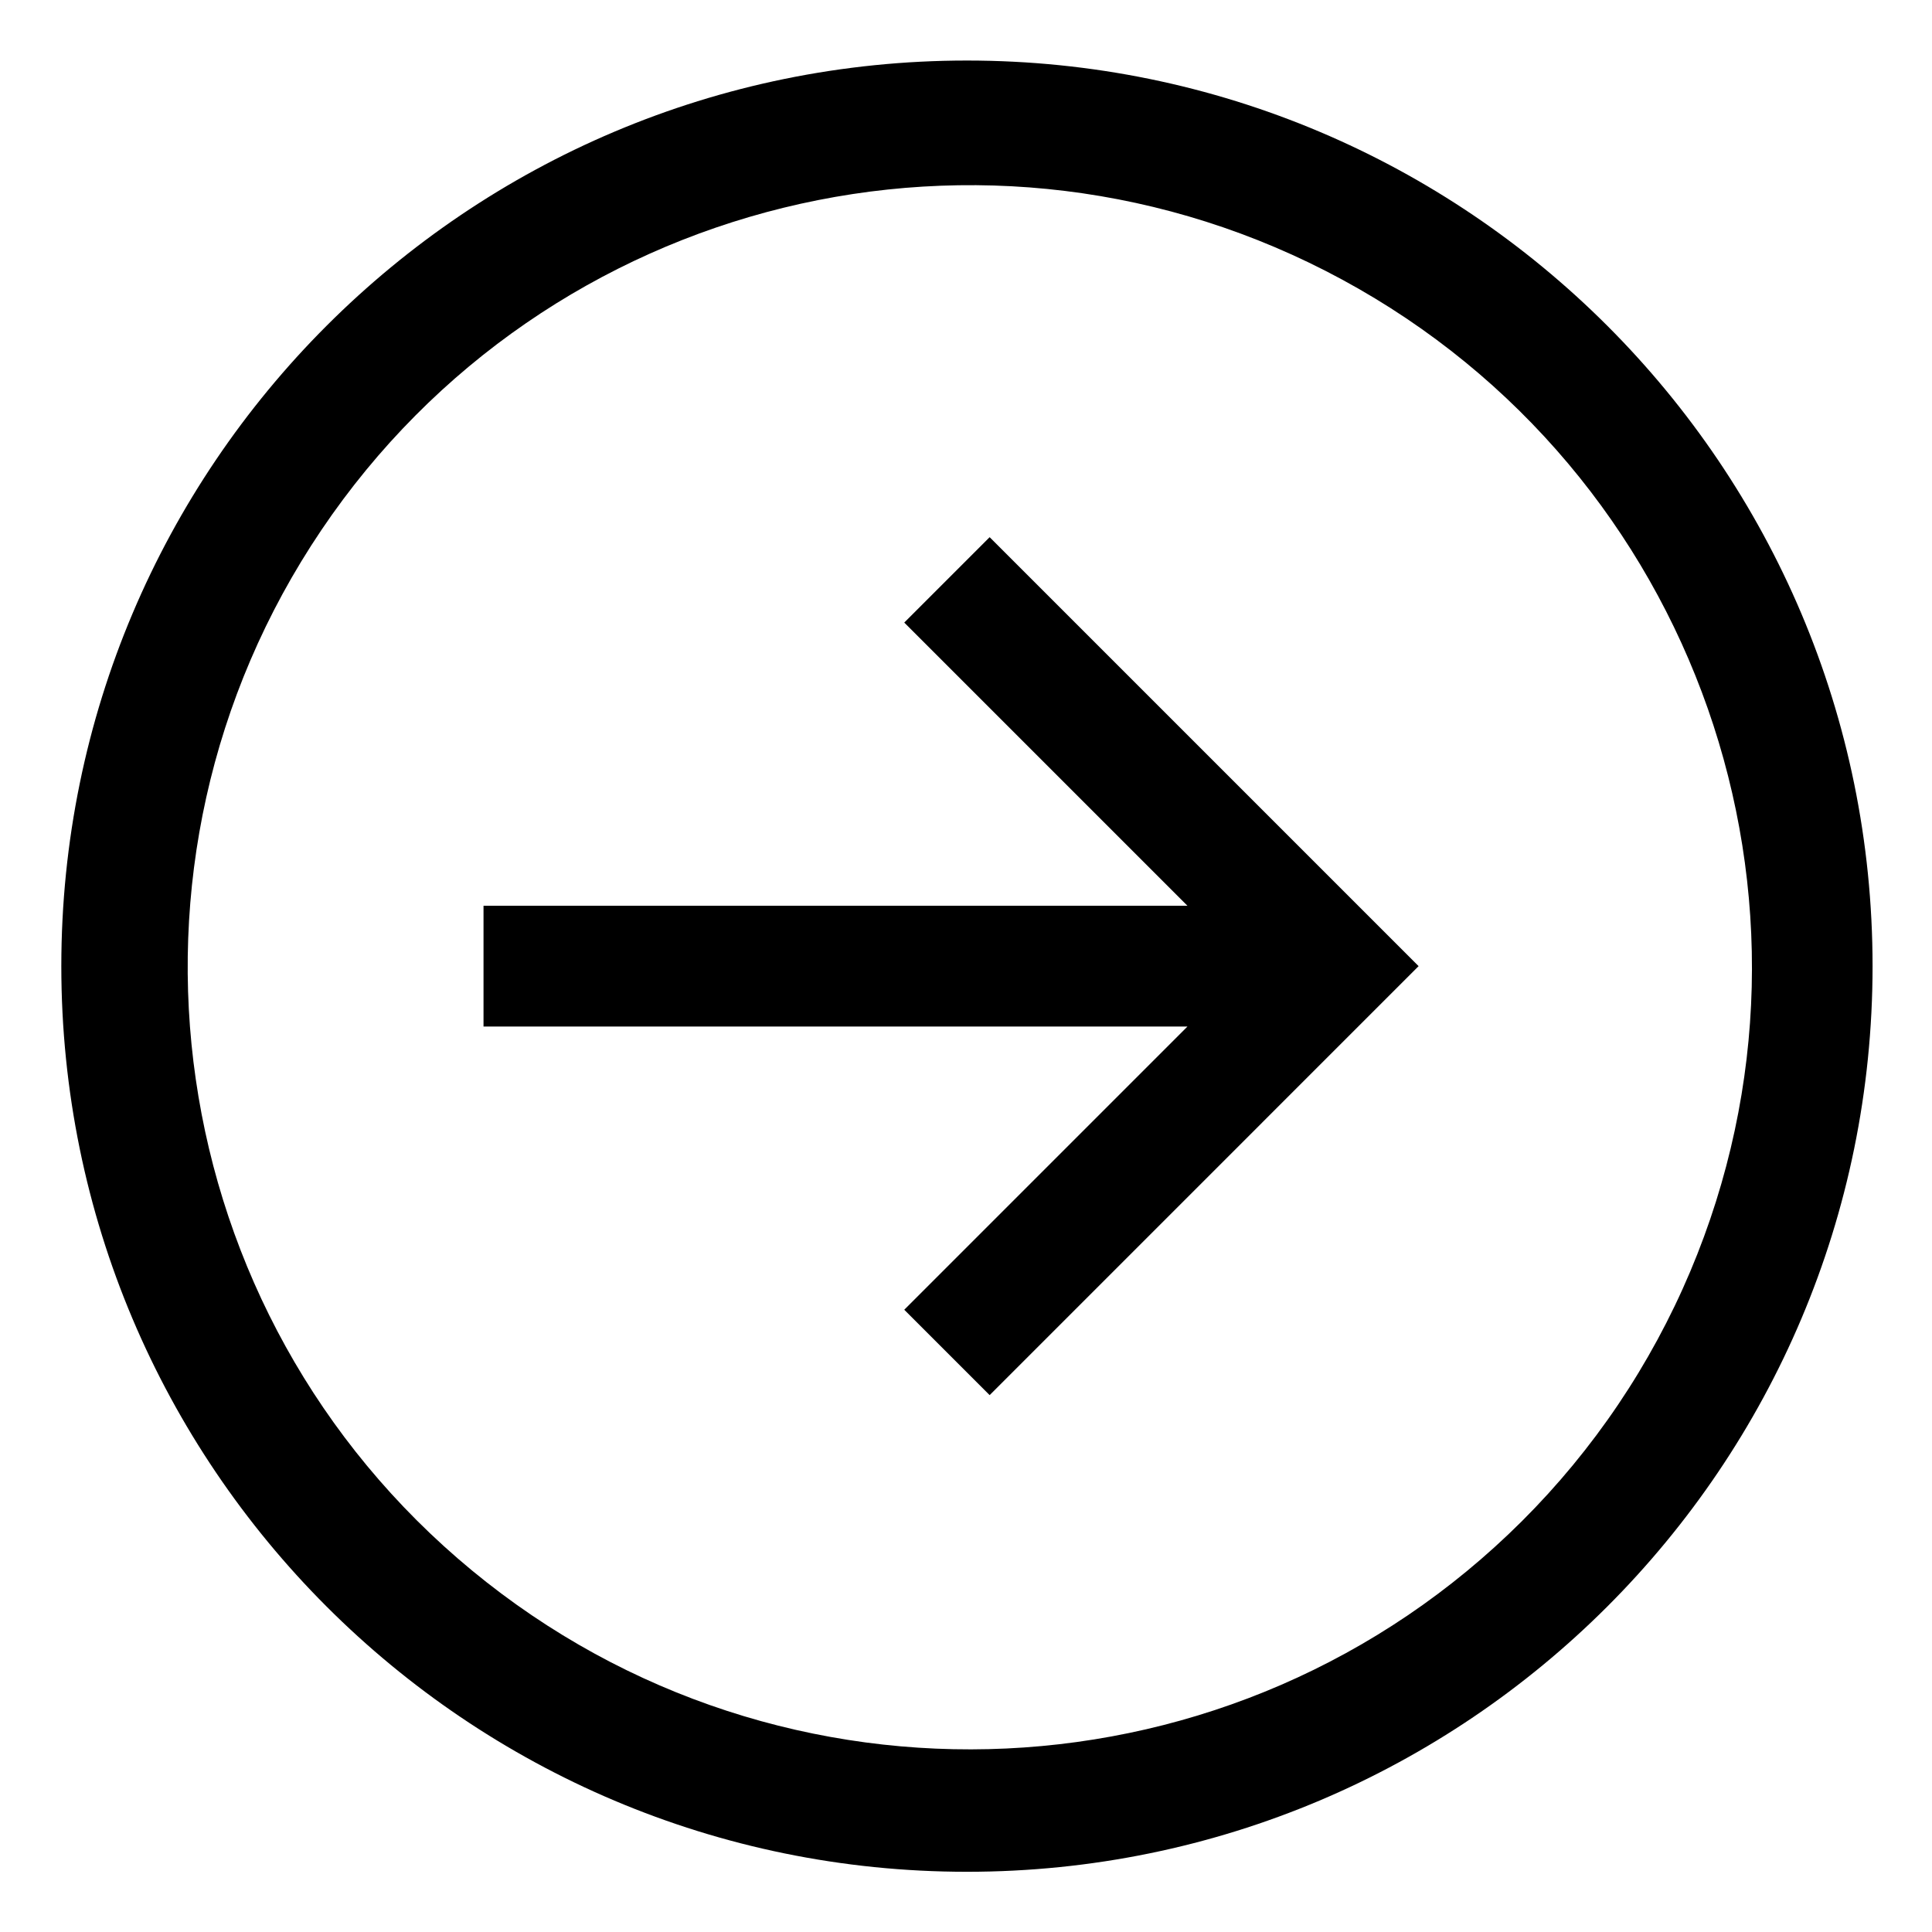
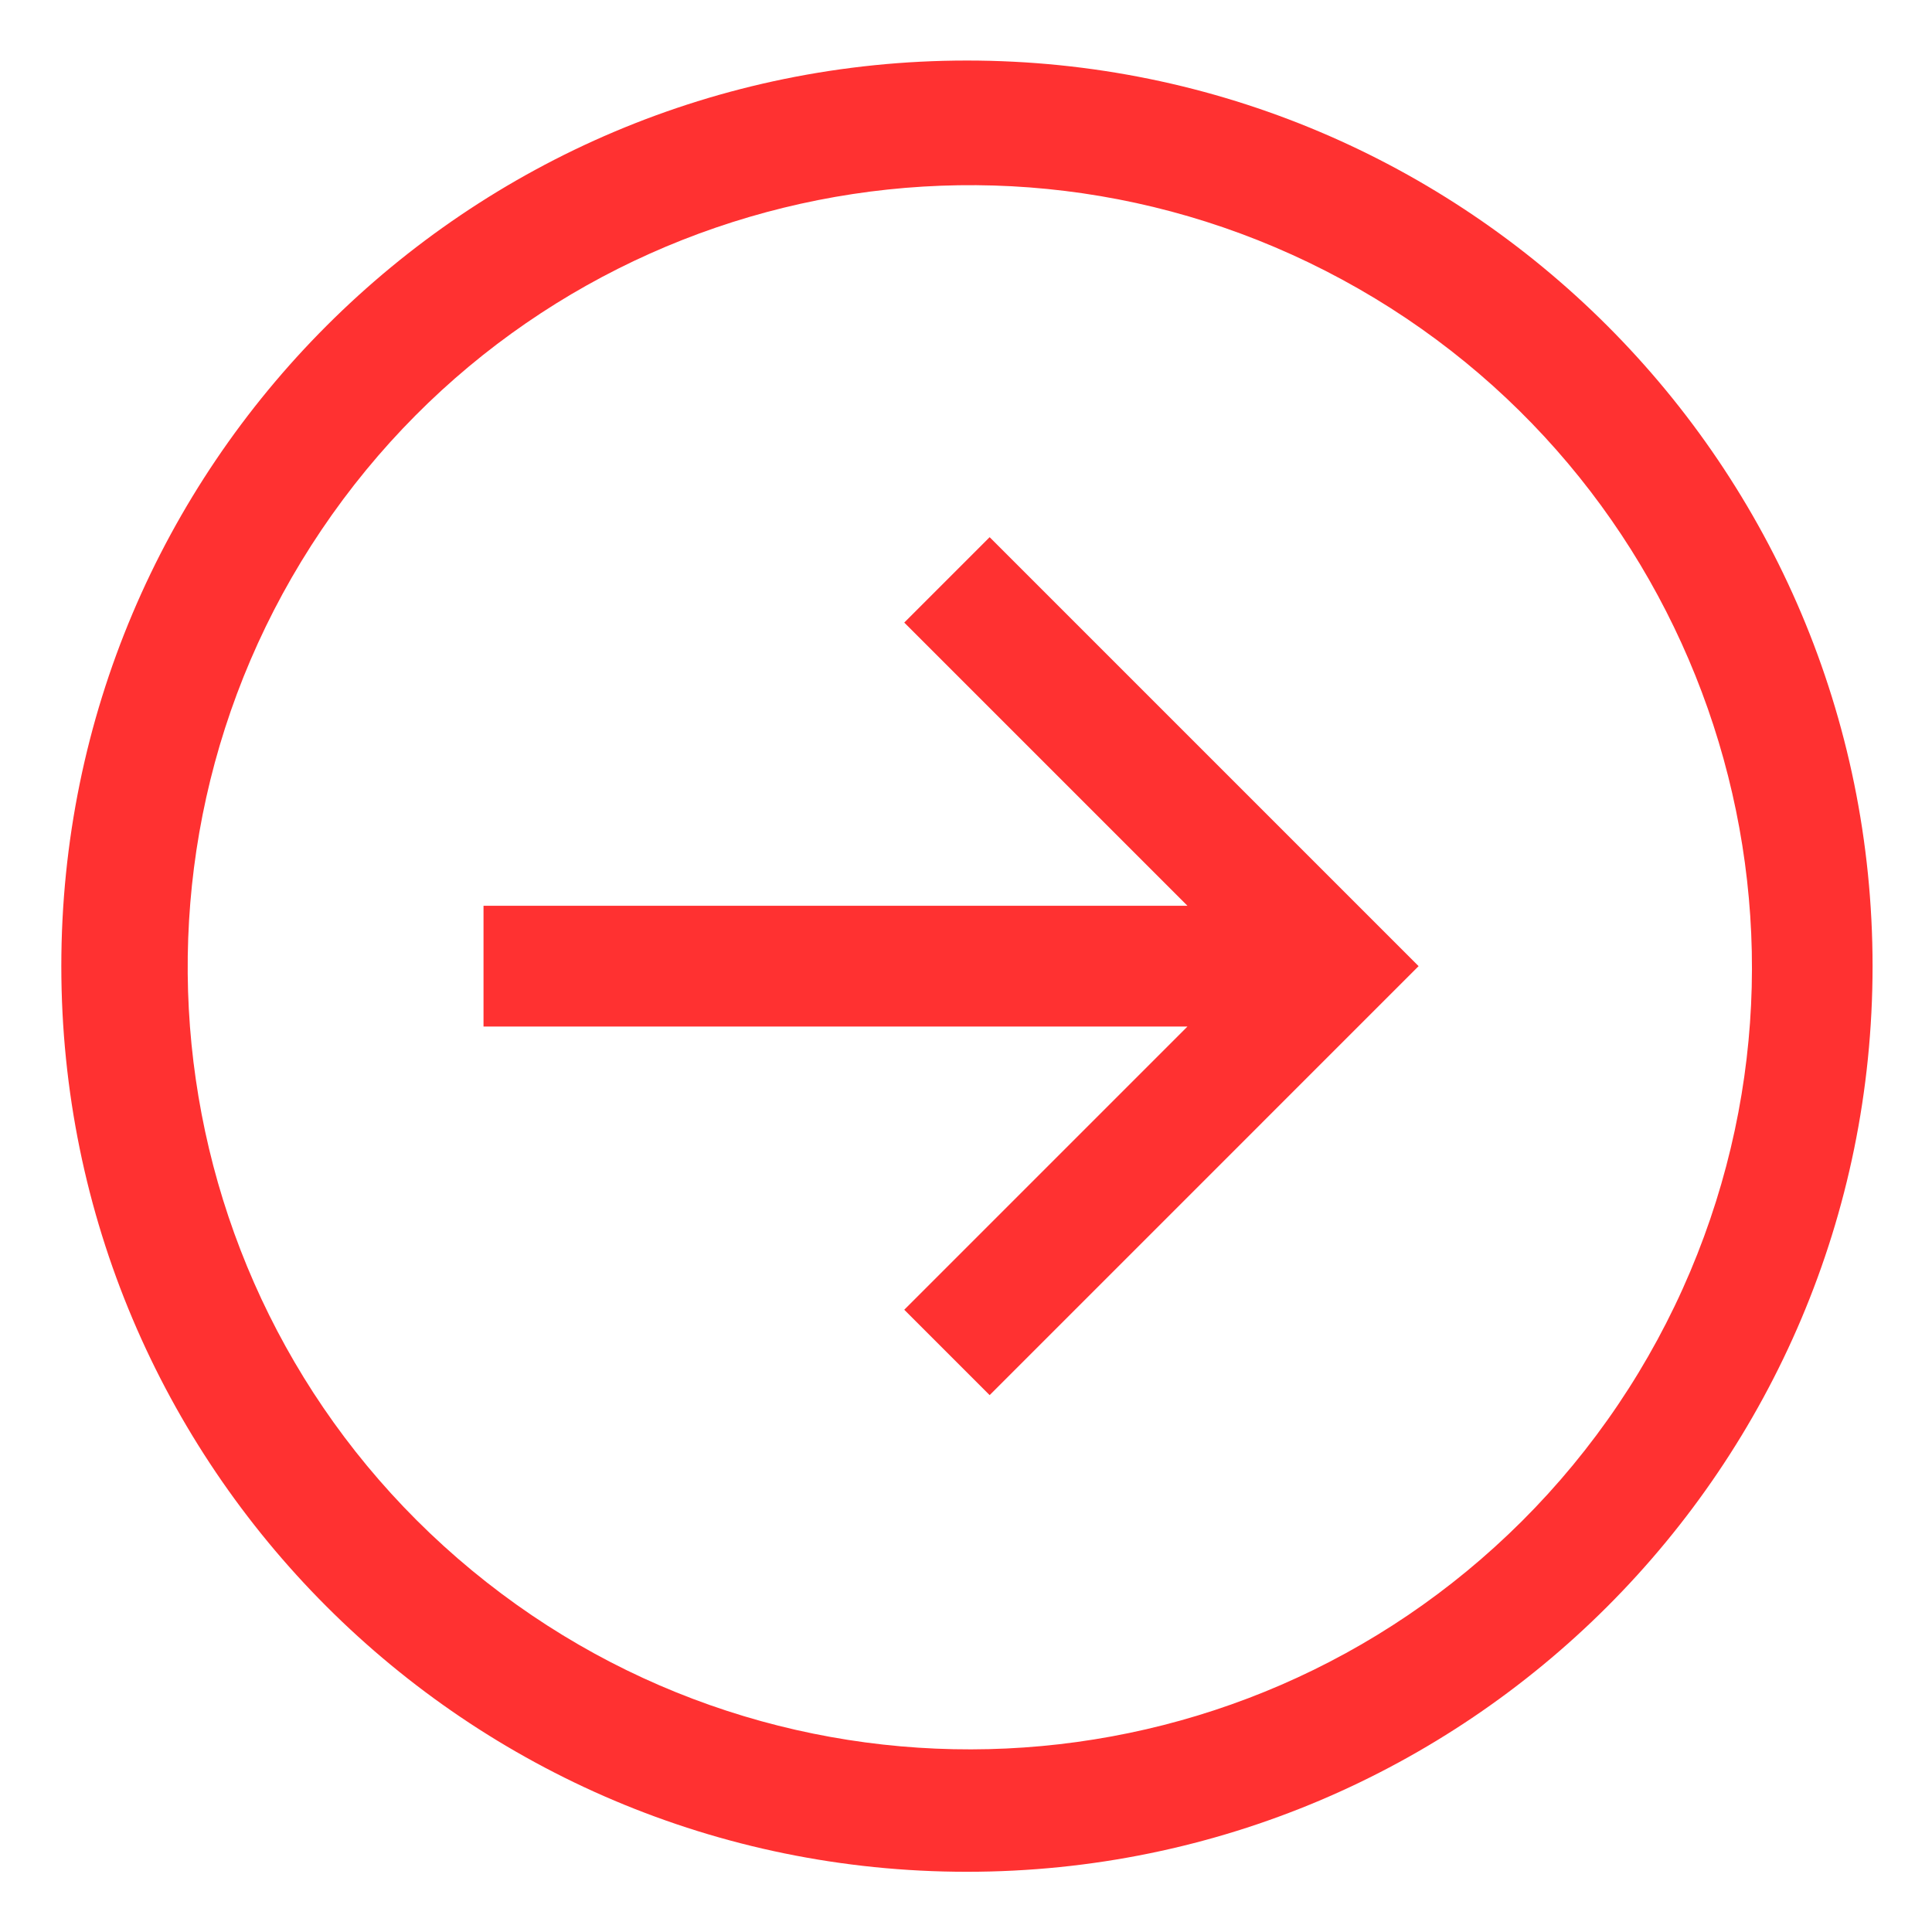
<svg xmlns="http://www.w3.org/2000/svg" width="32" height="32" viewBox="0 0 512 512">
-   <path fill="currentColor" d="M256.25 16.042c-132.548 0-240 107.451-240 240s107.452 240 240 240s240-107.452 240-240s-107.45-240-240-240M403.328 403.12A207.253 207.253 0 1 1 447.917 337a207.4 207.4 0 0 1-44.589 66.12" />
-   <path fill="currentColor" d="m239.637 164.987l75.053 75.054H128.137v32H314.69l-75.053 75.054l22.627 22.627l113.681-113.681L262.264 142.36z" />
+   <path fill="#ff3131" d="M256.25 16.042c-132.548 0-240 107.451-240 240s107.452 240 240 240s240-107.452 240-240s-107.45-240-240-240M403.328 403.12A207.253 207.253 0 1 1 447.917 337a207.4 207.4 0 0 1-44.589 66.12" />
+   <path fill="#ff3131" d="m239.637 164.987l75.053 75.054H128.137v32H314.69l-75.053 75.054l22.627 22.627l113.681-113.681L262.264 142.36z" />
</svg>
